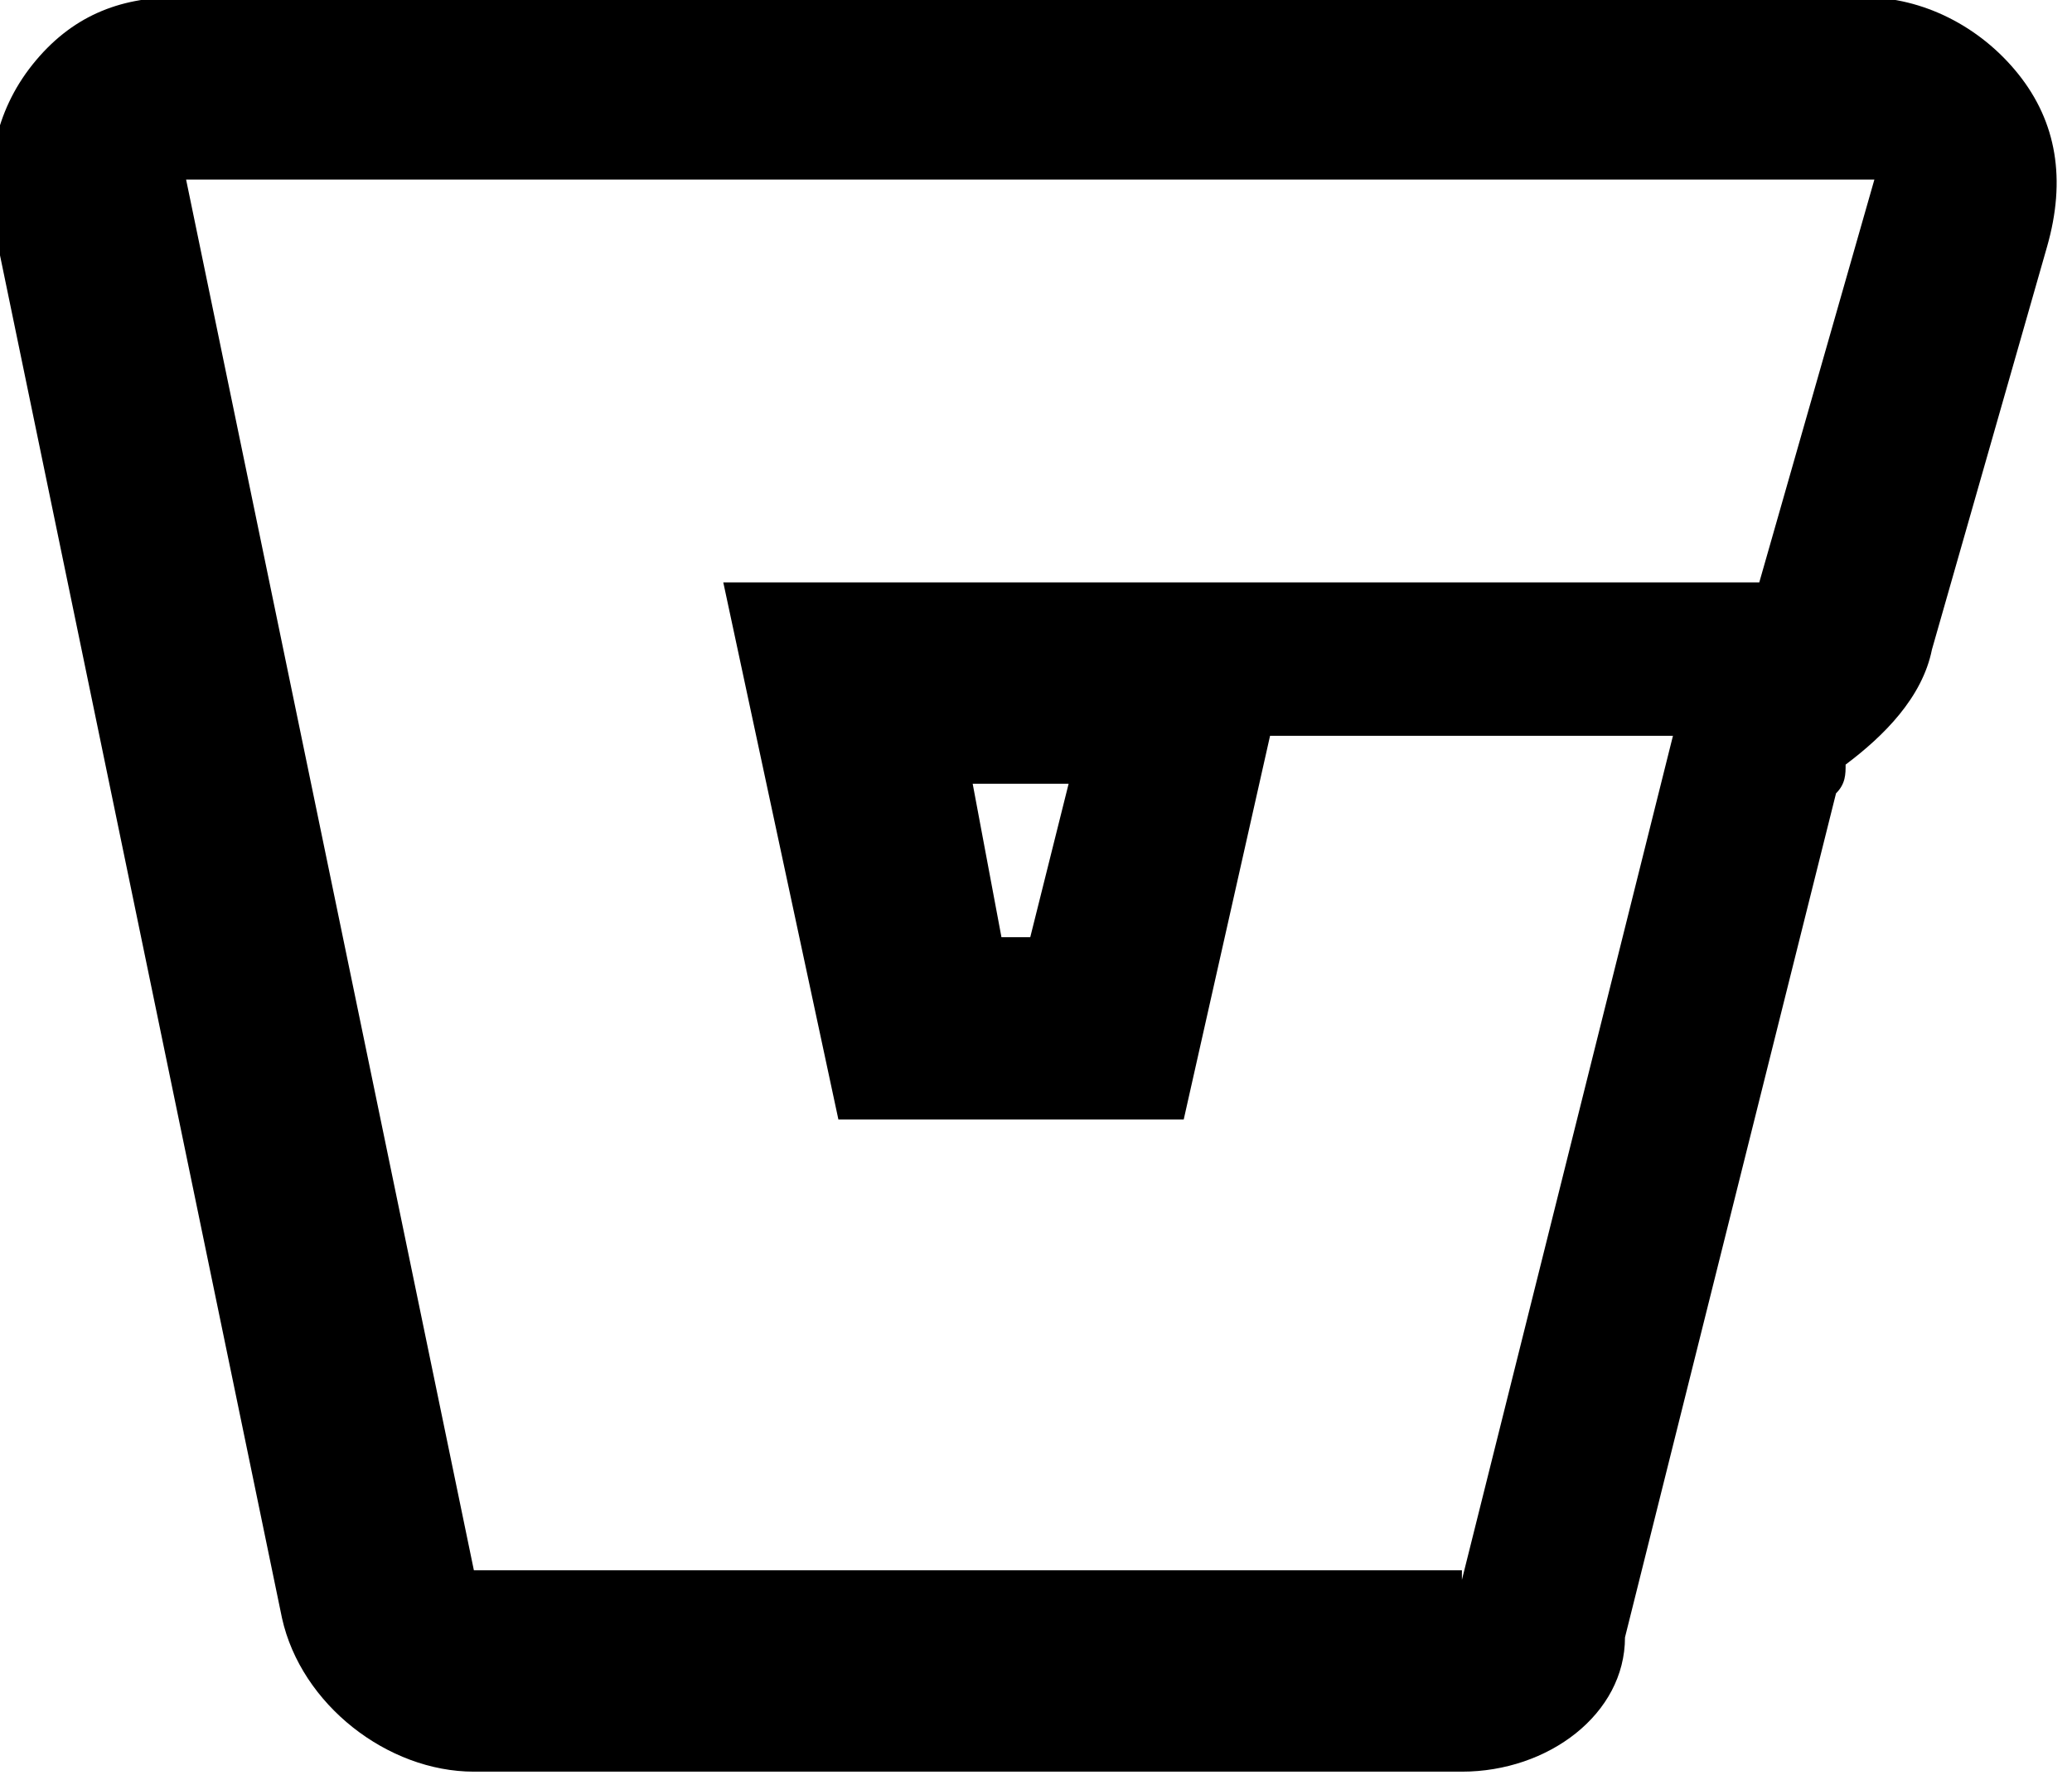
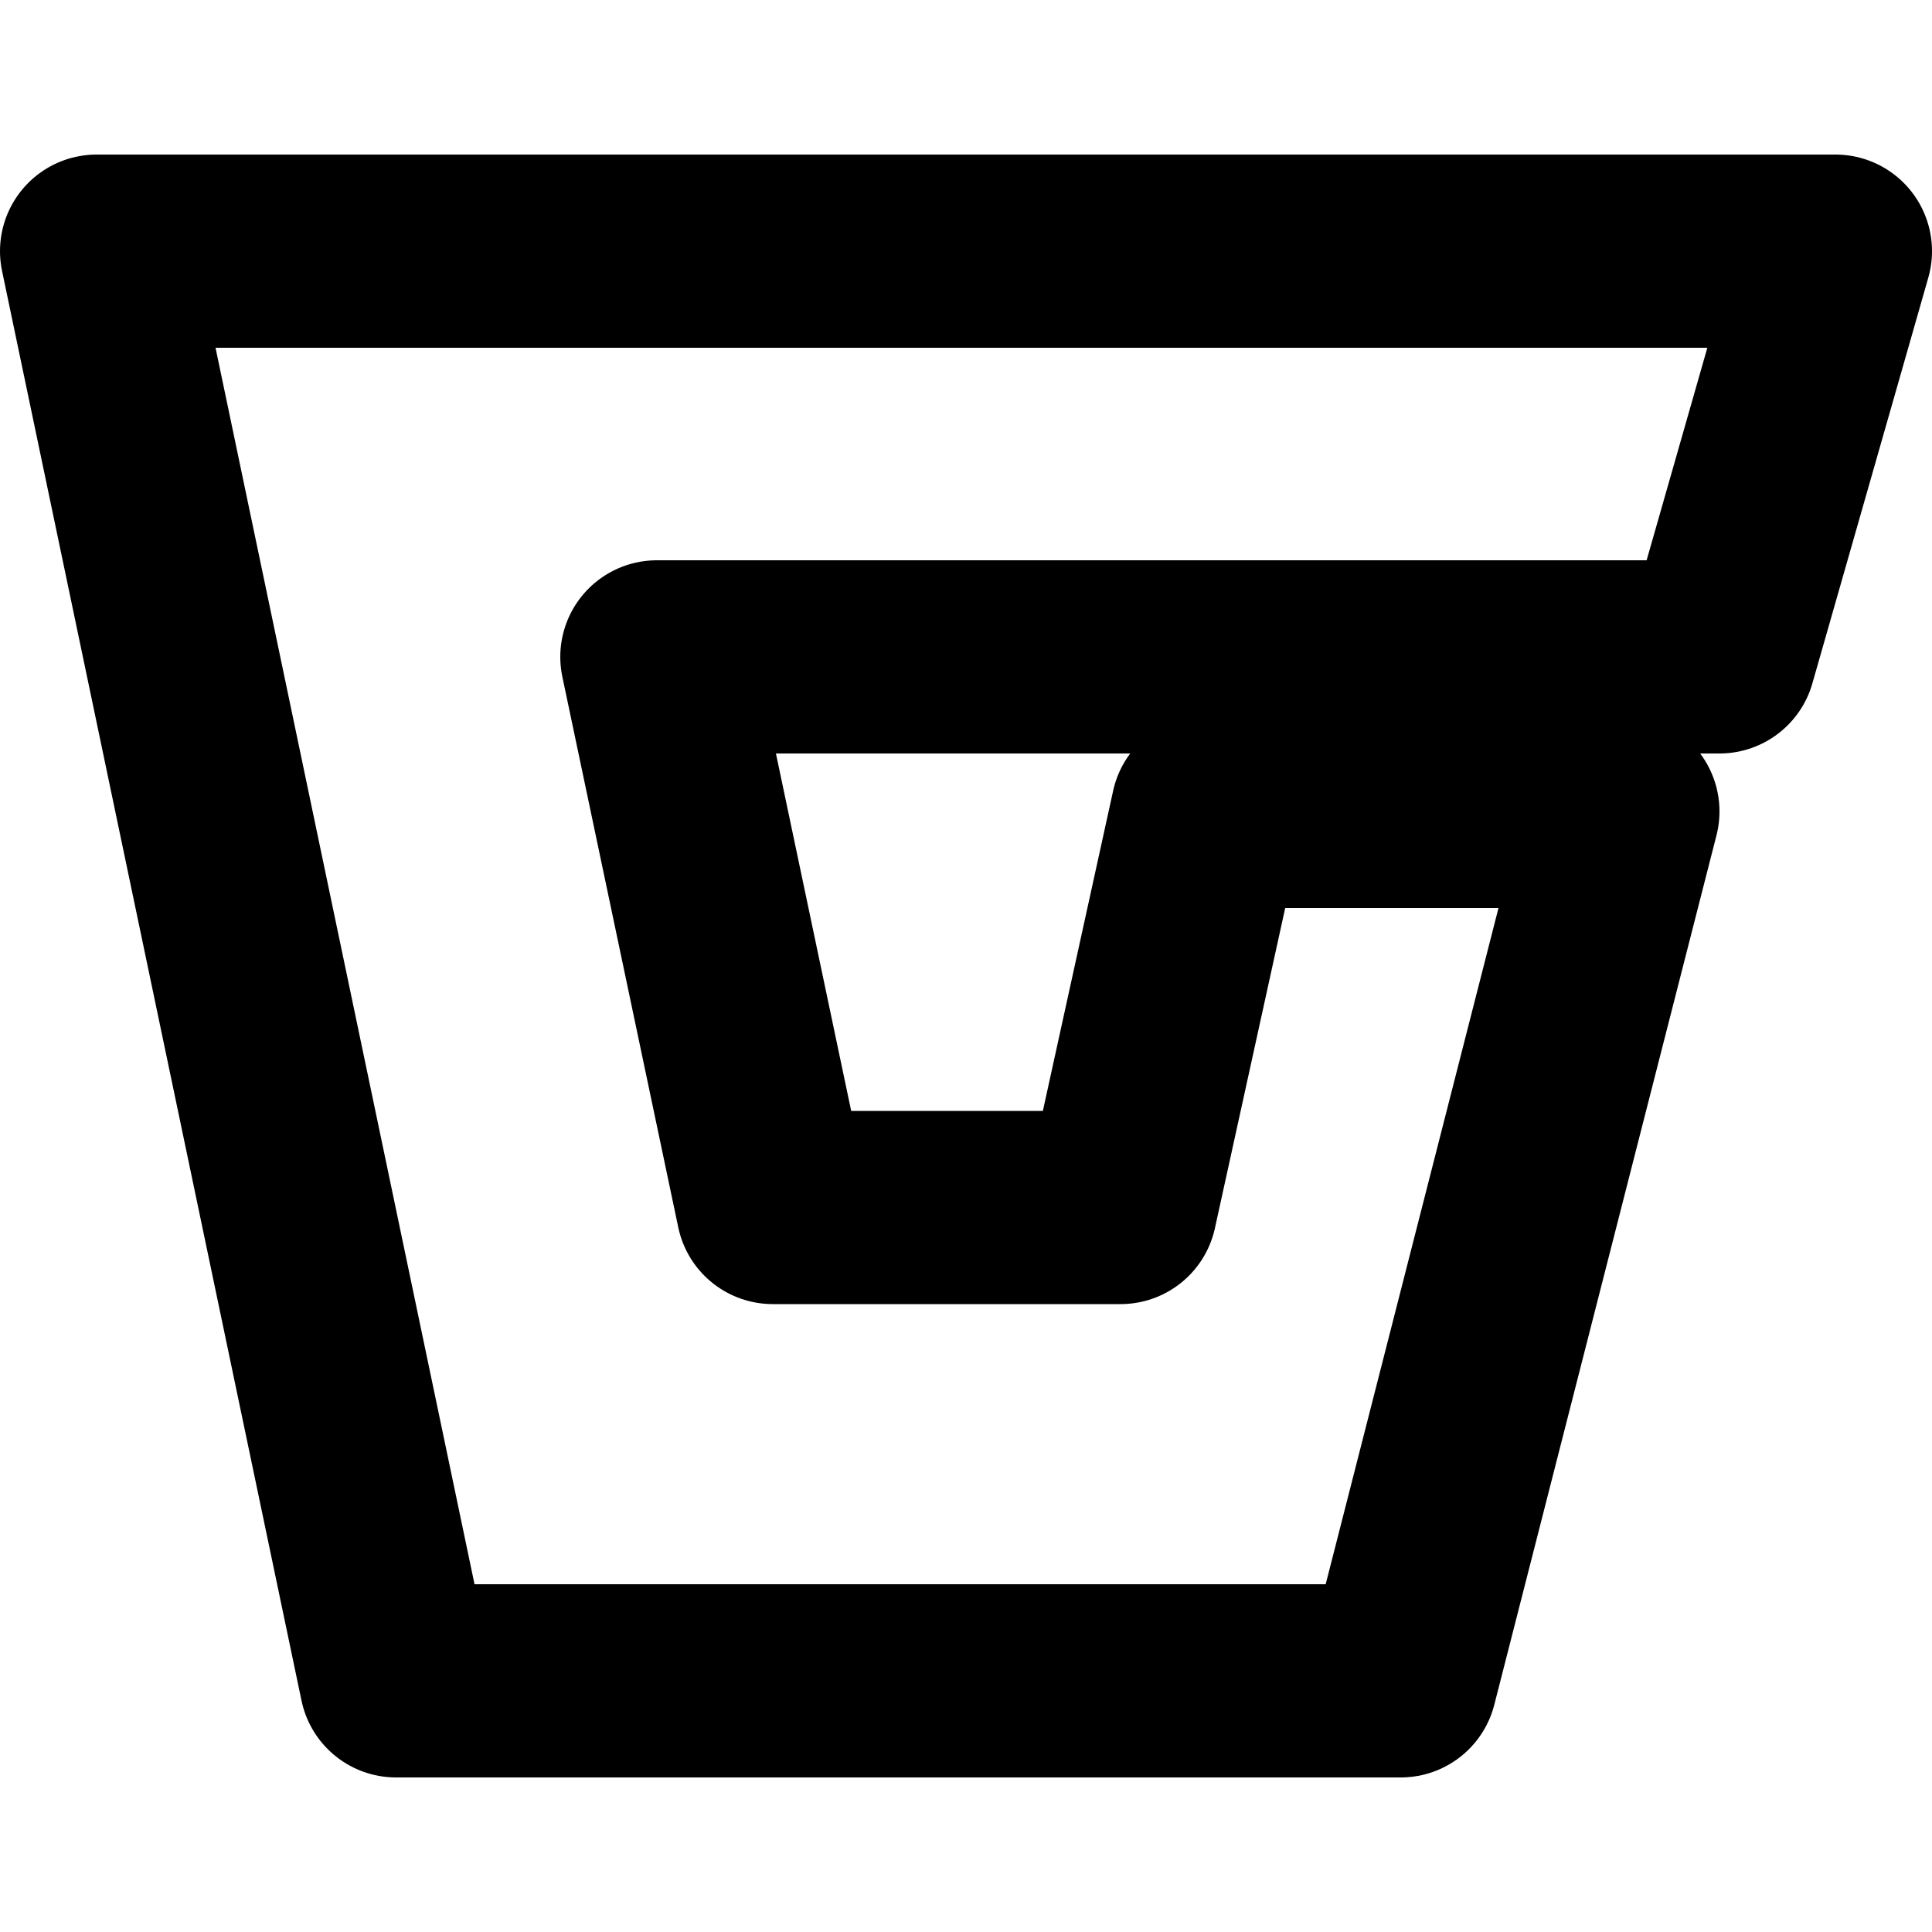
- <svg xmlns="http://www.w3.org/2000/svg" viewBox="0 0 21.6 18.5" fill="currentColor">
-   <path d="M4.94 16.472h10.3l2.2-8.8h-4.2l-.9 4h-3.6l-1.2-5.6h10.8l1.2-4.2H1.94l3 14.6z" fill="none" />
-   <path d="M15.24 16.472l2.2-8.8h-4.2l-.9 4h-3.6l-1.2-5.6h10.8l1.2-4.2H1.94l3 14.5h10.3m0 2.1H4.94c-.9 0-1.8-.7-2-1.6l-3-14.5c-.1-.6 0-1.2.4-1.7s.9-.7 1.5-.7h17.6c.6 0 1.2.3 1.6.8.4.5.5 1.1.3 1.8l-1.2 4.2c-.1.5-.5.9-.9 1.2 0 .1 0 .2-.1.3l-2.2 8.8c0 .8-.8 1.4-1.7 1.4zm-4.8-8.7h.3l.4-1.6h-1l.3 1.6z" />
+ <svg xmlns="http://www.w3.org/2000/svg" version="1.1" id="icon" x="0px" y="0px" viewBox="0 0 20 20" enable-background="new 0 0 20 20" xml:space="preserve">
+   <polyline fill="none" stroke="#000000" stroke-width="2" stroke-linecap="round" stroke-linejoin="round" stroke-miterlimit="10" points="  14.5,17.4 16.8,8.4 12.5,8.4 11.6,12.5 8,12.5 6.8,6.8 17.8,6.8 19,2.6 1,2.6 4.1,17.4 14.5,17.4 " />
</svg>
